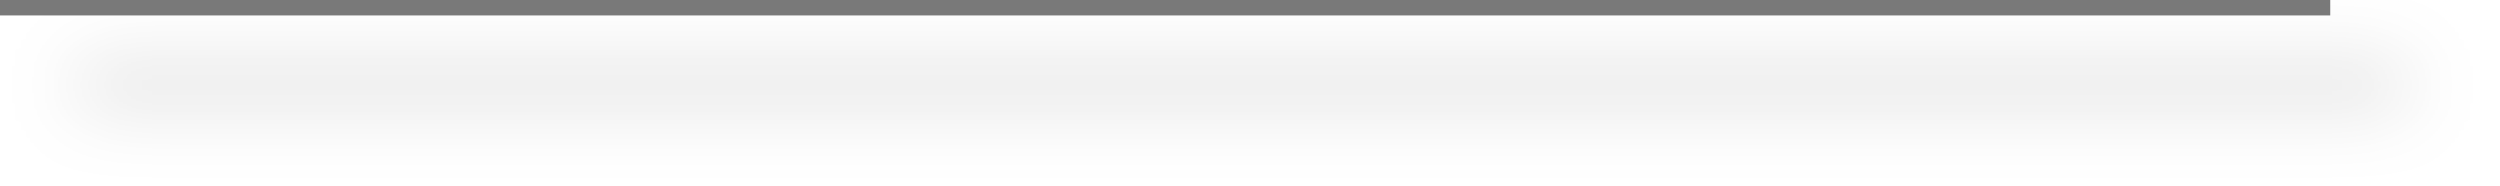
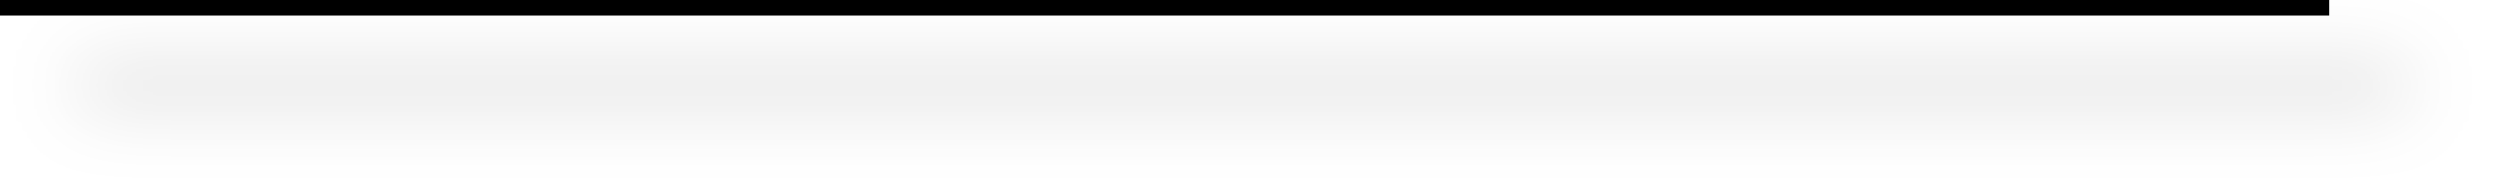
- <svg xmlns="http://www.w3.org/2000/svg" xmlns:xlink="http://www.w3.org/1999/xlink" version="1.1" width="162px" height="12px">
+ <svg xmlns="http://www.w3.org/2000/svg" xmlns:xlink="http://www.w3.org/1999/xlink" version="1.1" width="161px" height="12px">
  <defs>
-     <filter x="181px" y="336px" width="162px" height="12px" filterUnits="userSpaceOnUse" id="filter97">
+     <filter x="190px" y="1424px" width="161px" height="12px" filterUnits="userSpaceOnUse" id="filter1861">
      <feOffset dx="5" dy="5" in="SourceAlpha" result="shadowOffsetInner" />
      <feGaussianBlur stdDeviation="2.5" in="shadowOffsetInner" result="shadowGaussian" />
      <feComposite in2="shadowGaussian" operator="atop" in="SourceAlpha" result="shadowComposite" />
      <feColorMatrix type="matrix" values="0 0 0 0 0  0 0 0 0 0  0 0 0 0 0  0 0 0 0.349 0  " in="shadowComposite" />
    </filter>
-     <g id="widget98">
-       <path d="M 181 336.5  L 332 336.5  " stroke-width="1" stroke="#797979" fill="none" />
+     <g id="widget1862">
+       <path d="M 190 1424.5  L 340 1424.5  " stroke-width="1" stroke="#000000" fill="none" />
    </g>
  </defs>
-   <g transform="matrix(1 0 0 1 -181 -336 )">
-     <use xlink:href="#widget98" filter="url(#filter97)" />
-     <use xlink:href="#widget98" />
+   <g transform="matrix(1 0 0 1 -190 -1424 )">
+     <use xlink:href="#widget1862" filter="url(#filter1861)" />
+     <use xlink:href="#widget1862" />
  </g>
</svg>
